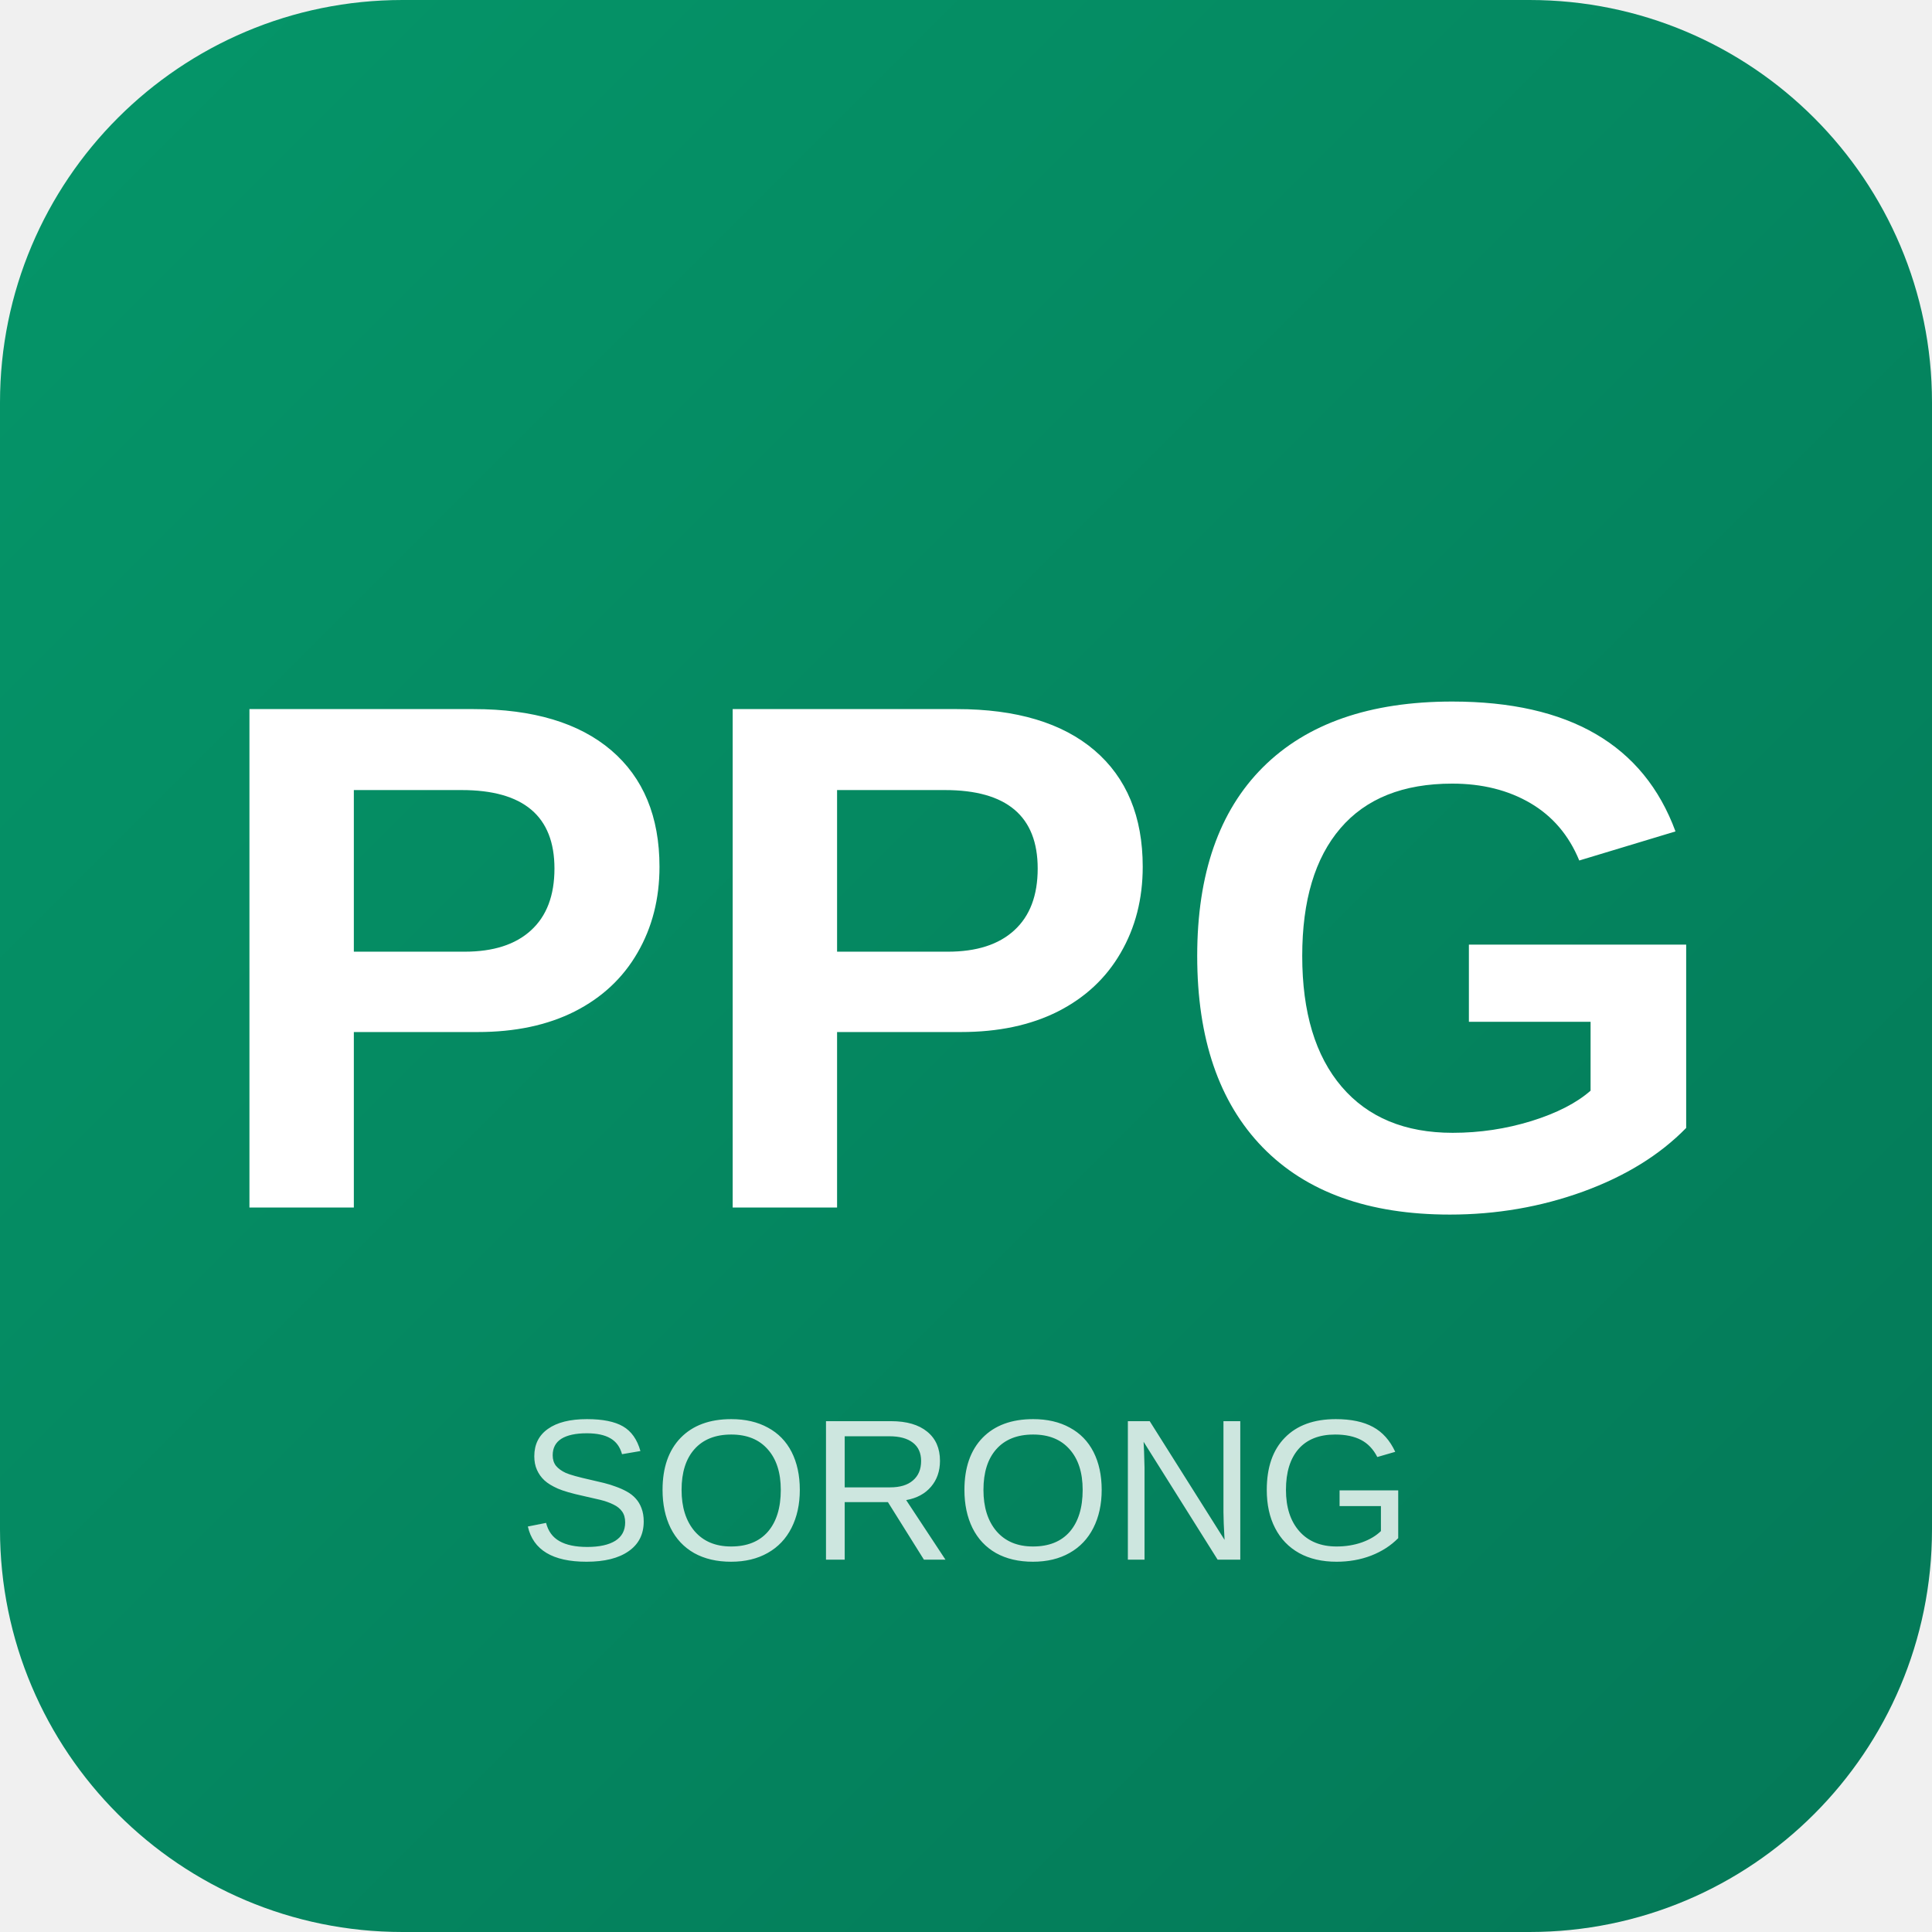
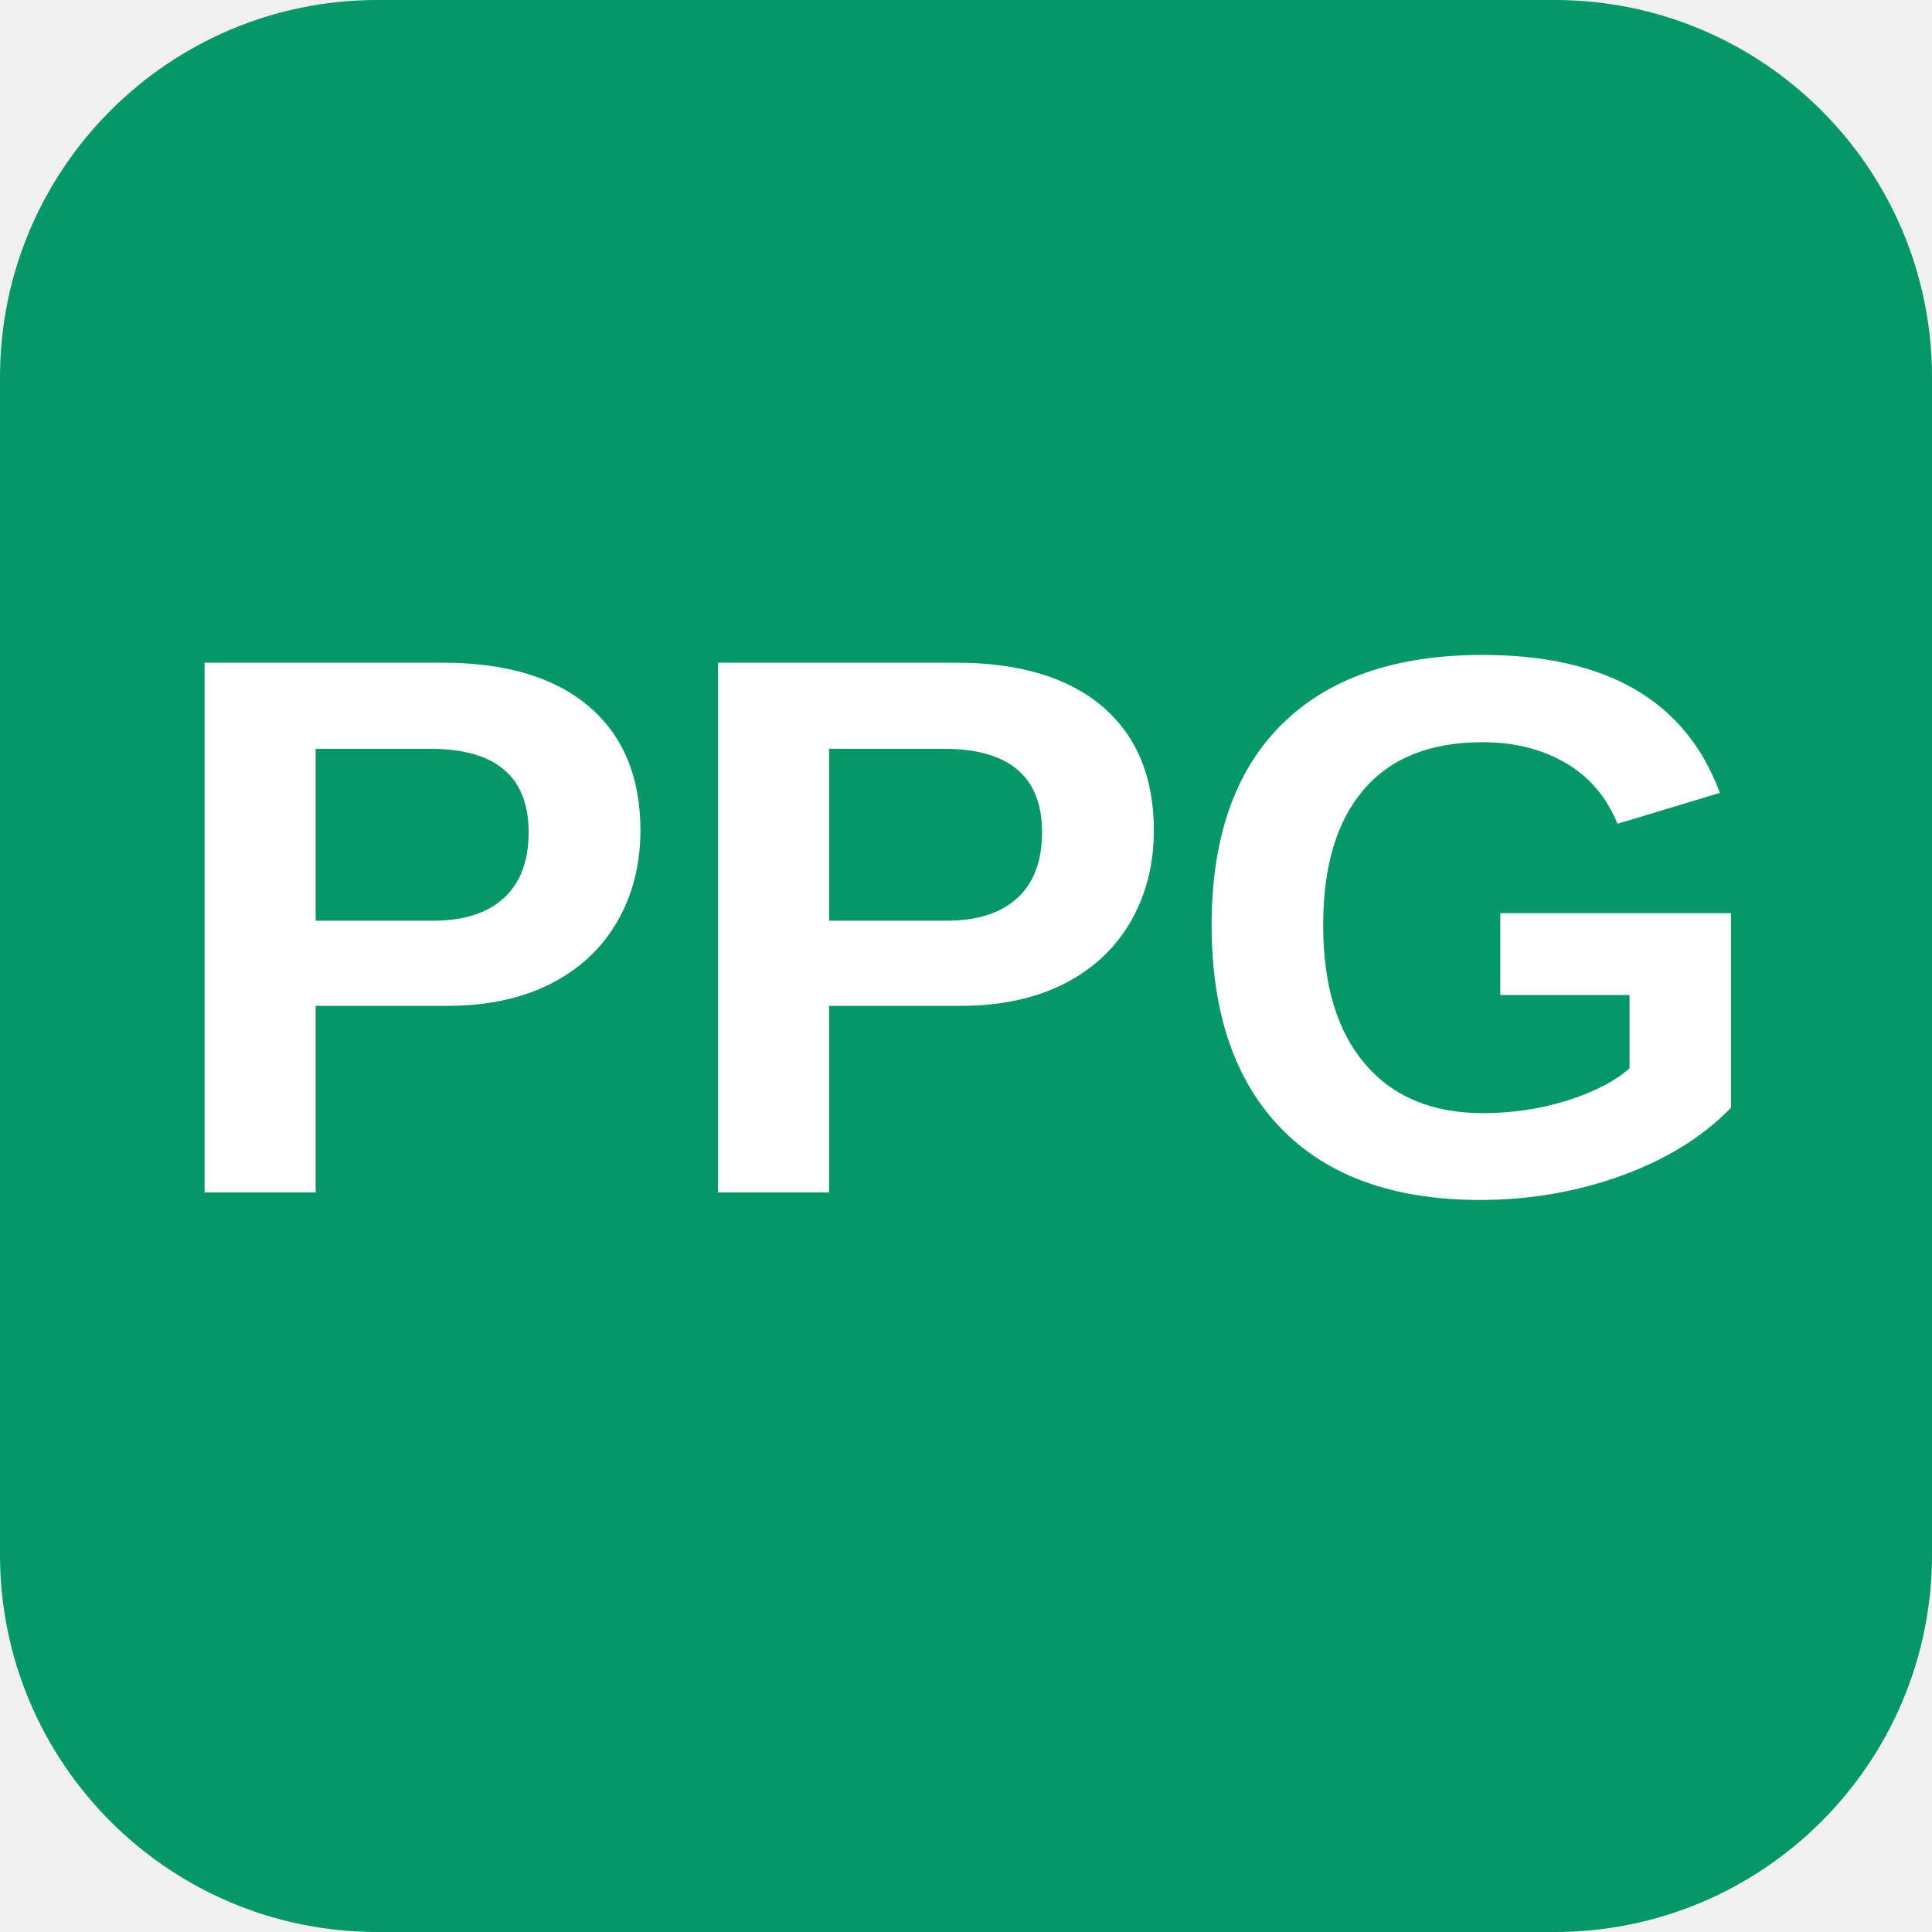
- <svg xmlns="http://www.w3.org/2000/svg" viewBox="0 0 192 192">
-   <defs>
-     <linearGradient id="grad" x1="0%" y1="0%" x2="100%" y2="100%">
-       <stop offset="0%" style="stop-color:#059669" />
-       <stop offset="100%" style="stop-color:#047857" />
-     </linearGradient>
-   </defs>
-   <rect width="192" height="192" rx="40" fill="url(#grad)" />
-   <text x="96" y="120" font-family="Arial, sans-serif" font-size="72" font-weight="bold" fill="white" text-anchor="middle">PPG</text>
-   <text x="96" y="155" font-family="Arial, sans-serif" font-size="20" fill="rgba(255,255,255,0.8)" text-anchor="middle">SORONG</text>
+ <svg xmlns="http://www.w3.org/2000/svg" viewBox="0 0 128 128" width="128" height="128">
+   <rect width="128" height="128" rx="25" fill="#059669" />
+   <text x="64" y="79" text-anchor="middle" font-family="Arial, sans-serif" font-size="51" font-weight="bold" fill="white">PPG</text>
</svg>
